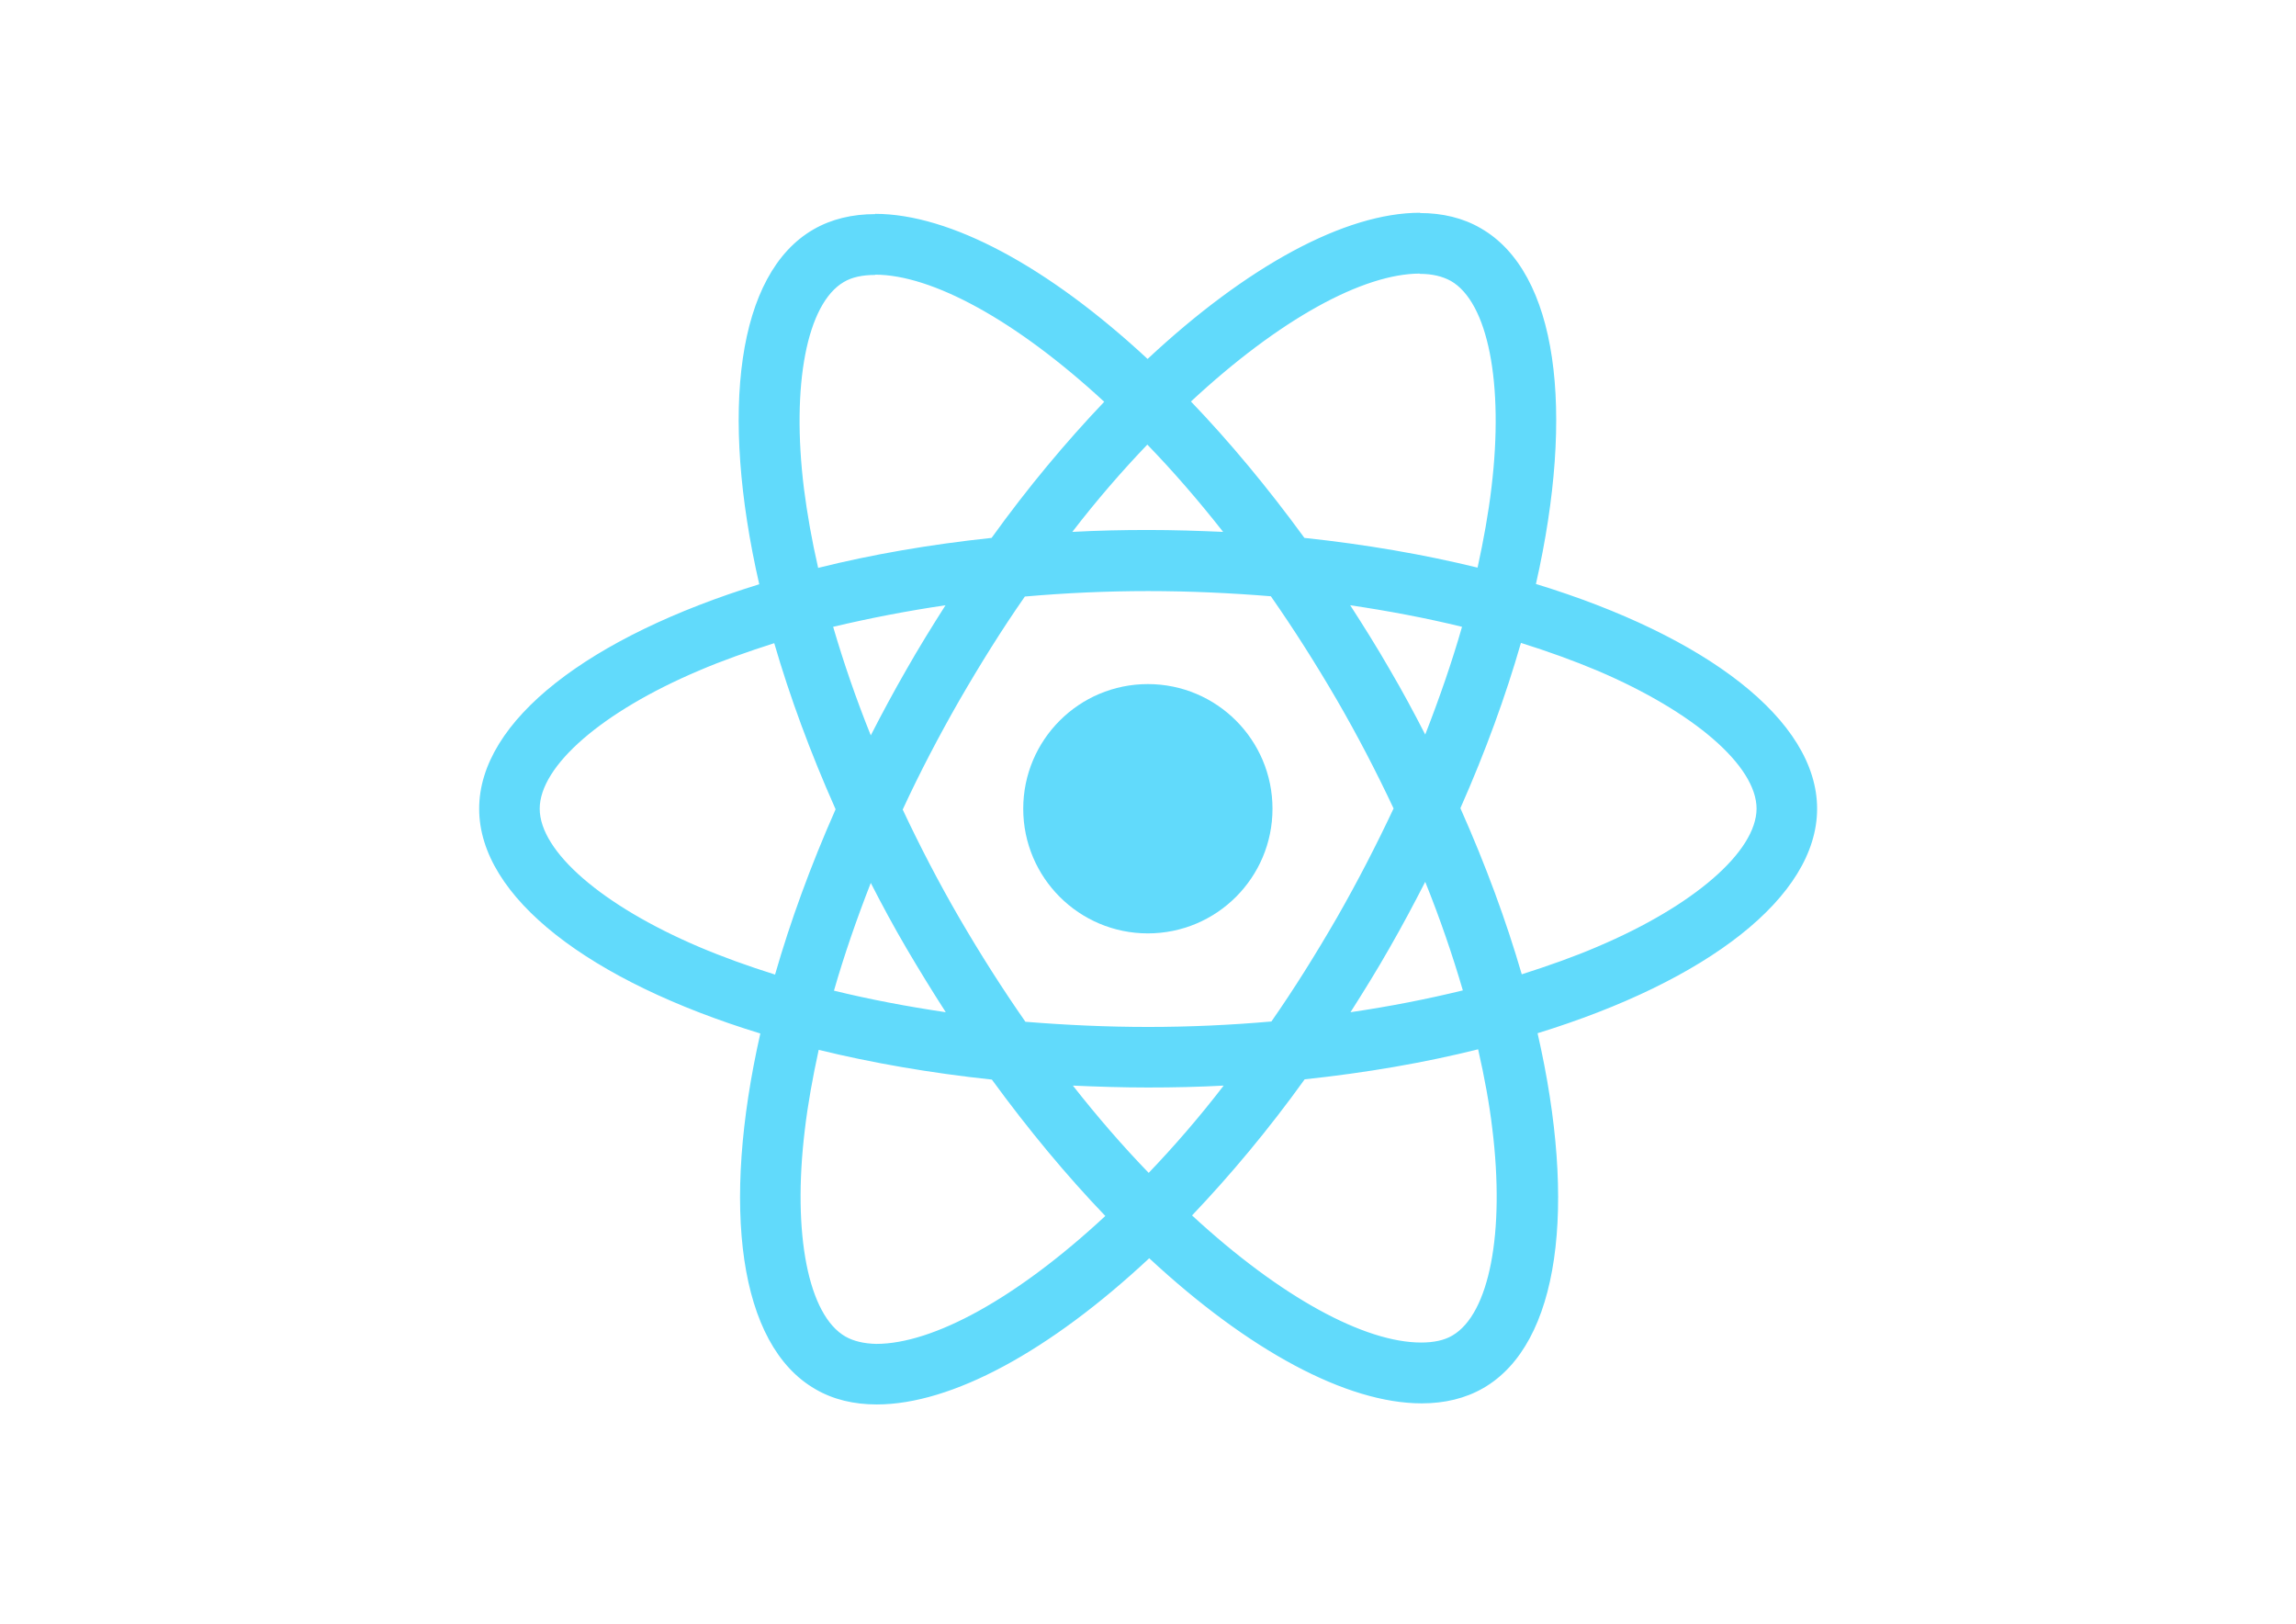
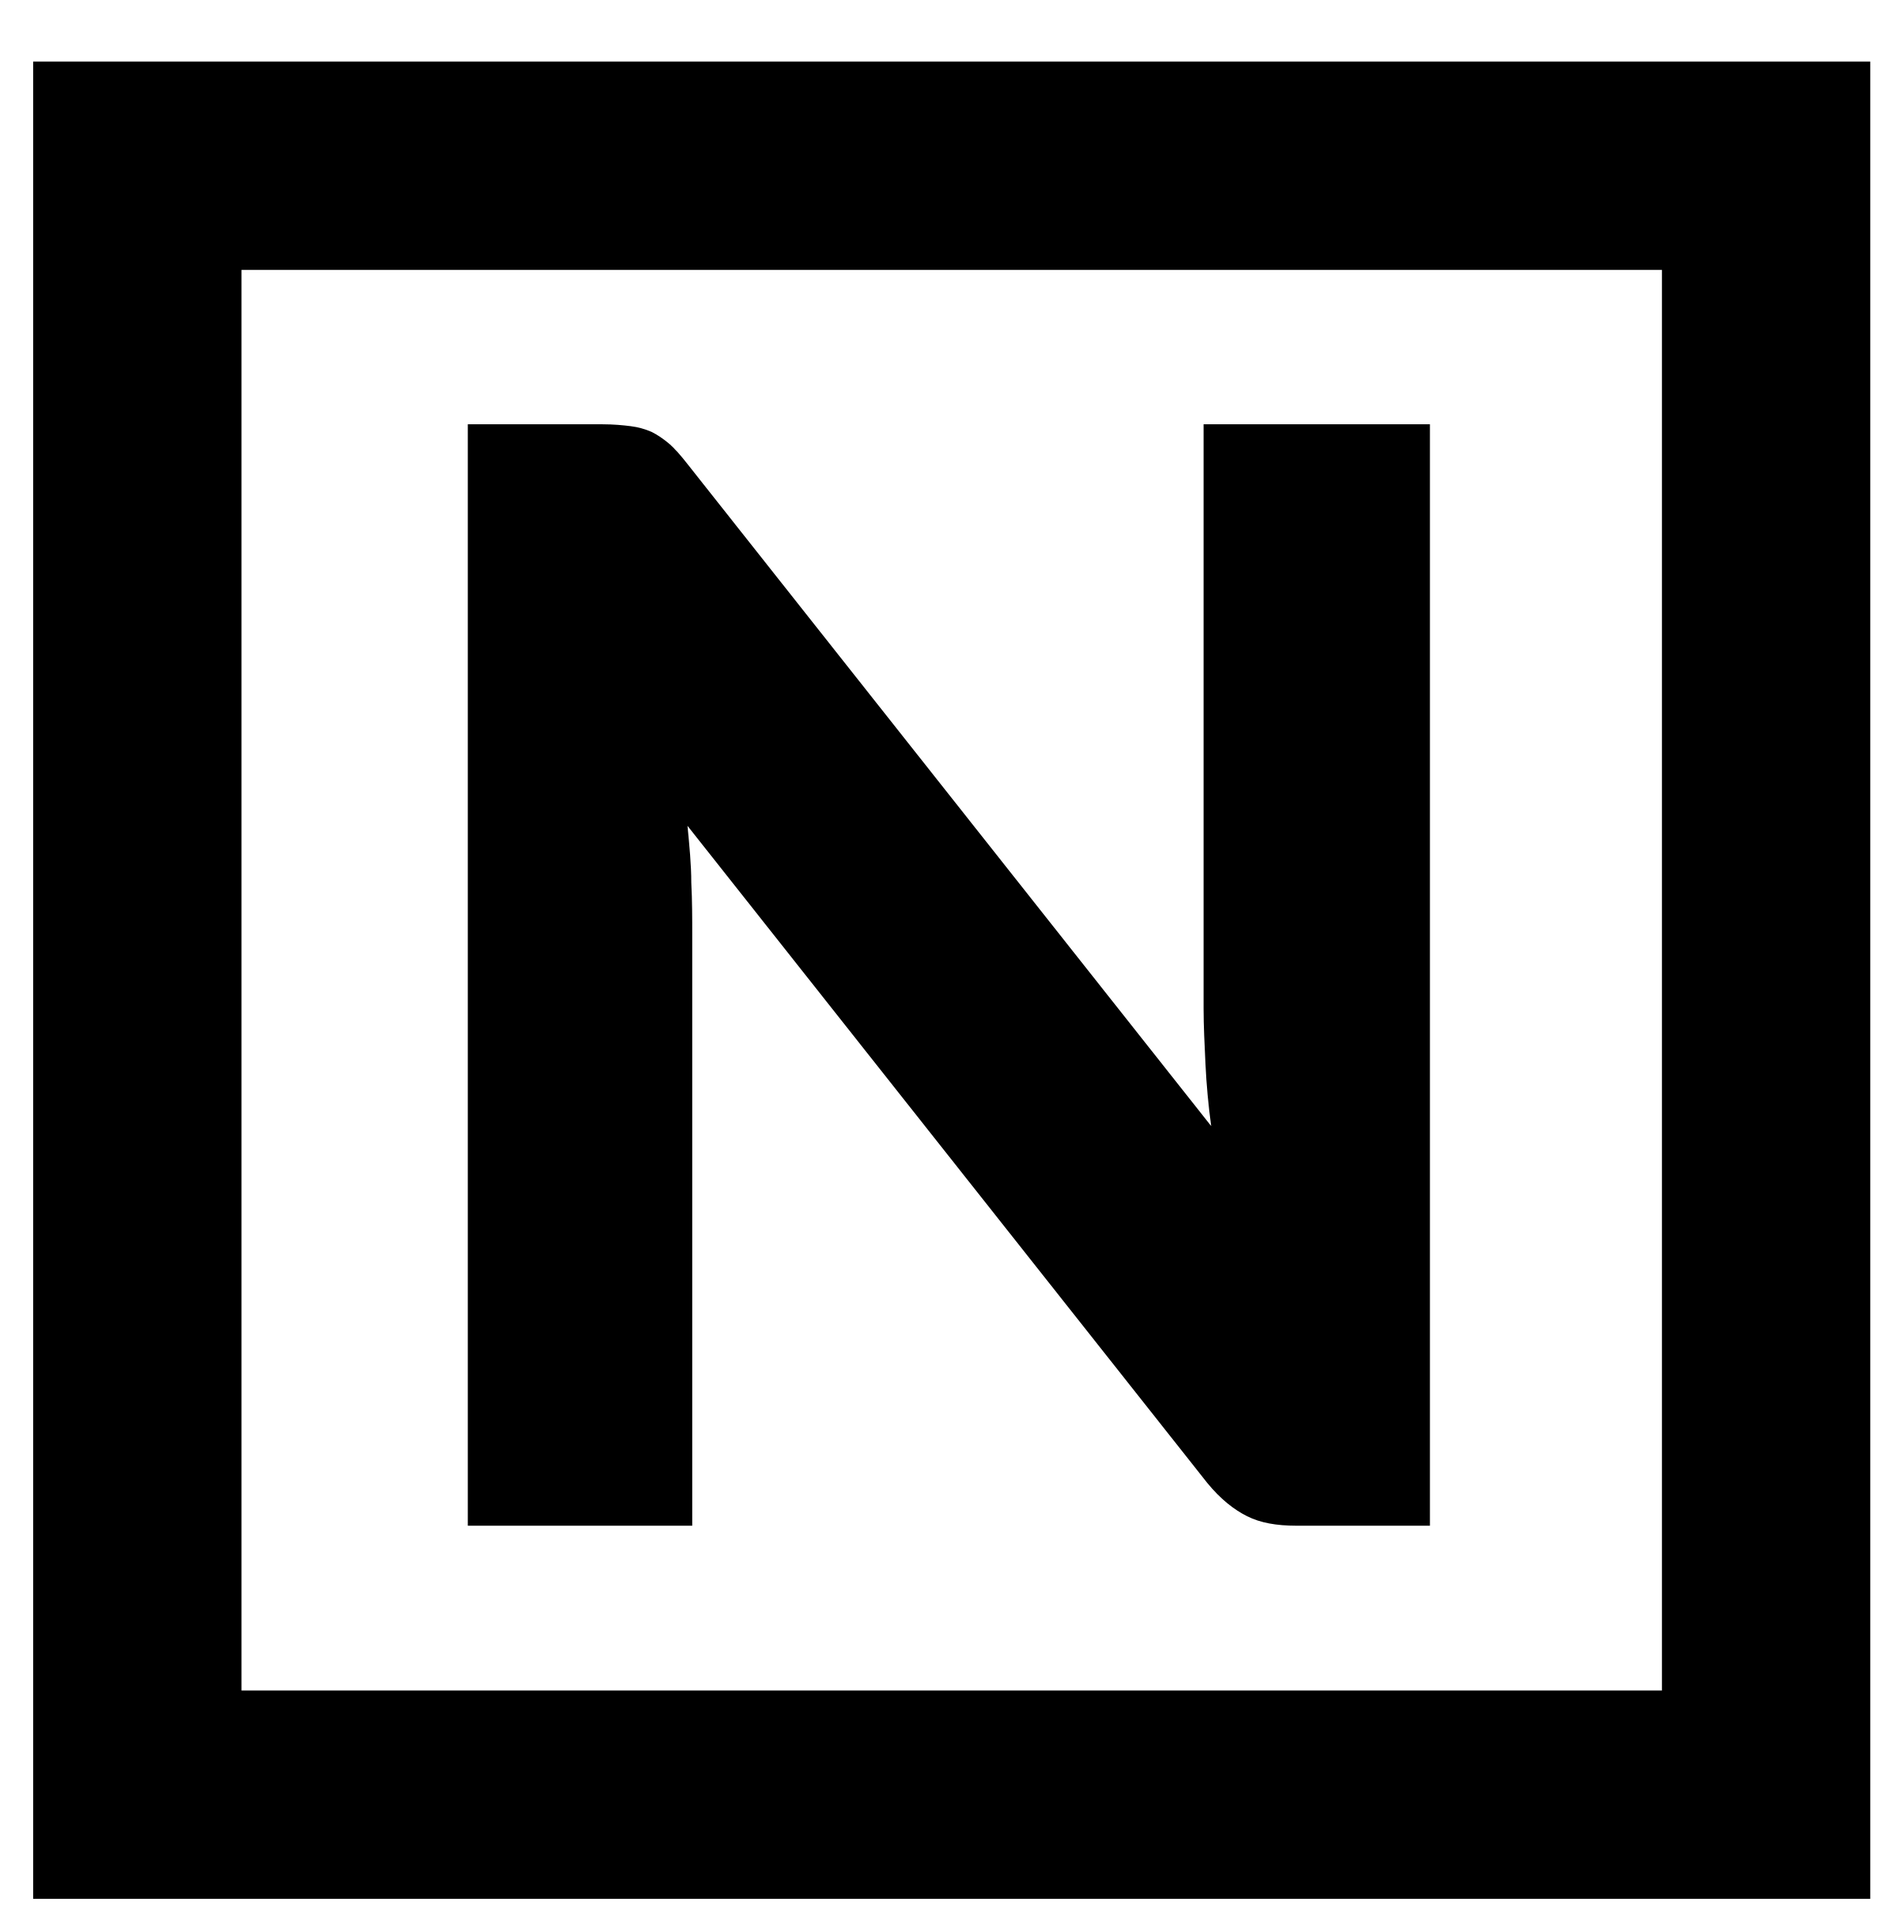
- <svg xmlns="http://www.w3.org/2000/svg" viewBox="0 0 841.9 595.3">
-   <g fill="#61DAFB">
-     <path d="M666.3 296.5c0-32.5-40.7-63.3-103.1-82.4 14.4-63.6 8-114.2-20.2-130.4-6.5-3.8-14.1-5.6-22.4-5.6v22.3c4.6 0 8.3.9 11.4 2.6 13.6 7.8 19.5 37.5 14.9 75.7-1.1 9.4-2.9 19.3-5.1 29.4-19.6-4.8-41-8.5-63.5-10.9-13.5-18.5-27.5-35.3-41.6-50 32.6-30.3 63.2-46.9 84-46.9V78c-27.5 0-63.5 19.6-99.9 53.6-36.4-33.8-72.4-53.2-99.9-53.2v22.3c20.7 0 51.4 16.5 84 46.6-14 14.7-28 31.4-41.3 49.9-22.6 2.4-44 6.1-63.6 11-2.3-10-4-19.7-5.2-29-4.7-38.2 1.1-67.9 14.6-75.8 3-1.8 6.9-2.6 11.5-2.6V78.5c-8.4 0-16 1.8-22.6 5.6-28.1 16.2-34.4 66.7-19.9 130.1-62.2 19.2-102.7 49.9-102.7 82.3 0 32.5 40.7 63.3 103.1 82.4-14.4 63.6-8 114.2 20.2 130.4 6.5 3.8 14.1 5.6 22.5 5.6 27.5 0 63.5-19.6 99.9-53.6 36.4 33.8 72.4 53.2 99.9 53.2 8.4 0 16-1.8 22.6-5.6 28.1-16.2 34.4-66.7 19.9-130.1 62-19.1 102.5-49.9 102.5-82.3zm-130.2-66.7c-3.7 12.9-8.3 26.2-13.5 39.5-4.1-8-8.4-16-13.1-24-4.6-8-9.5-15.8-14.4-23.4 14.2 2.1 27.9 4.7 41 7.9zm-45.8 106.5c-7.8 13.5-15.8 26.3-24.1 38.2-14.9 1.3-30 2-45.2 2-15.1 0-30.2-.7-45-1.9-8.3-11.9-16.4-24.6-24.2-38-7.6-13.1-14.5-26.4-20.8-39.8 6.2-13.4 13.2-26.8 20.7-39.9 7.8-13.5 15.8-26.3 24.1-38.2 14.9-1.3 30-2 45.2-2 15.1 0 30.2.7 45 1.9 8.3 11.9 16.4 24.6 24.2 38 7.6 13.1 14.5 26.4 20.8 39.8-6.3 13.4-13.2 26.8-20.7 39.9zm32.3-13c5.4 13.4 10 26.8 13.8 39.8-13.1 3.2-26.9 5.9-41.2 8 4.9-7.7 9.8-15.6 14.4-23.7 4.6-8 8.9-16.1 13-24.1zM421.2 430c-9.3-9.6-18.6-20.3-27.8-32 9 .4 18.2.7 27.5.7 9.4 0 18.7-.2 27.8-.7-9 11.7-18.3 22.4-27.5 32zm-74.4-58.9c-14.2-2.1-27.9-4.7-41-7.9 3.7-12.9 8.3-26.2 13.5-39.5 4.1 8 8.4 16 13.1 24 4.7 8 9.5 15.8 14.4 23.4zM420.7 163c9.3 9.6 18.6 20.3 27.8 32-9-.4-18.2-.7-27.5-.7-9.4 0-18.7.2-27.8.7 9-11.7 18.3-22.4 27.5-32zm-74 58.9c-4.9 7.7-9.8 15.6-14.4 23.7-4.6 8-8.9 16-13 24-5.4-13.4-10-26.8-13.8-39.8 13.1-3.1 26.9-5.8 41.2-7.9zm-90.5 125.2c-35.4-15.1-58.3-34.9-58.3-50.6 0-15.7 22.9-35.6 58.3-50.6 8.6-3.7 18-7 27.7-10.1 5.7 19.6 13.2 40 22.5 60.9-9.2 20.8-16.6 41.1-22.2 60.6-9.9-3.1-19.3-6.5-28-10.2zM310 490c-13.6-7.8-19.5-37.5-14.9-75.7 1.1-9.4 2.9-19.3 5.1-29.4 19.6 4.8 41 8.5 63.5 10.9 13.5 18.5 27.5 35.3 41.6 50-32.6 30.3-63.2 46.9-84 46.9-4.5-.1-8.3-1-11.3-2.7zm237.2-76.2c4.7 38.2-1.1 67.9-14.6 75.8-3 1.8-6.9 2.6-11.5 2.6-20.7 0-51.4-16.5-84-46.6 14-14.7 28-31.4 41.3-49.9 22.6-2.4 44-6.1 63.6-11 2.3 10.1 4.1 19.8 5.2 29.1zm38.5-66.7c-8.6 3.7-18 7-27.7 10.1-5.7-19.6-13.2-40-22.5-60.9 9.2-20.8 16.6-41.1 22.2-60.6 9.9 3.1 19.3 6.5 28.1 10.2 35.4 15.1 58.3 34.9 58.3 50.6-.1 15.7-23 35.6-58.4 50.6zM320.8 78.4z" />
-     <circle cx="420.9" cy="296.5" r="45.7" />
-     <path d="M520.5 78.1z" />
+ <svg xmlns="http://www.w3.org/2000/svg" version="1.1" id="Layer_1" x="0px" y="0px" viewBox="0 0 201 204" style="enable-background:new 0 0 201 204;" xml:space="preserve">
+   <g>
+     <path d="M151,44.8v116.3h-14.1c-2.1,0-3.8-0.3-5.2-1c-1.4-0.7-2.8-1.8-4.2-3.5L72.6,87.2c0.2,2.1,0.4,4.1,0.4,6   c0.1,1.9,0.1,3.8,0.1,5.5v62.4H49.4V44.8h14.2c1.2,0,2.2,0.1,3,0.2c0.8,0.1,1.5,0.3,2.2,0.6c0.6,0.3,1.2,0.7,1.8,1.2   c0.6,0.5,1.3,1.3,2,2.2l55.3,69.9c-0.3-2.2-0.5-4.4-0.6-6.5c-0.1-2.1-0.2-4.1-0.2-5.9V44.8H151z" />
+   </g>
+   <g>
+     <path d="M197.5,200.5H3.5V6.5h194V200.5z M25.5,178.5h150v-150h-150V178.5z" />
  </g>
</svg>
